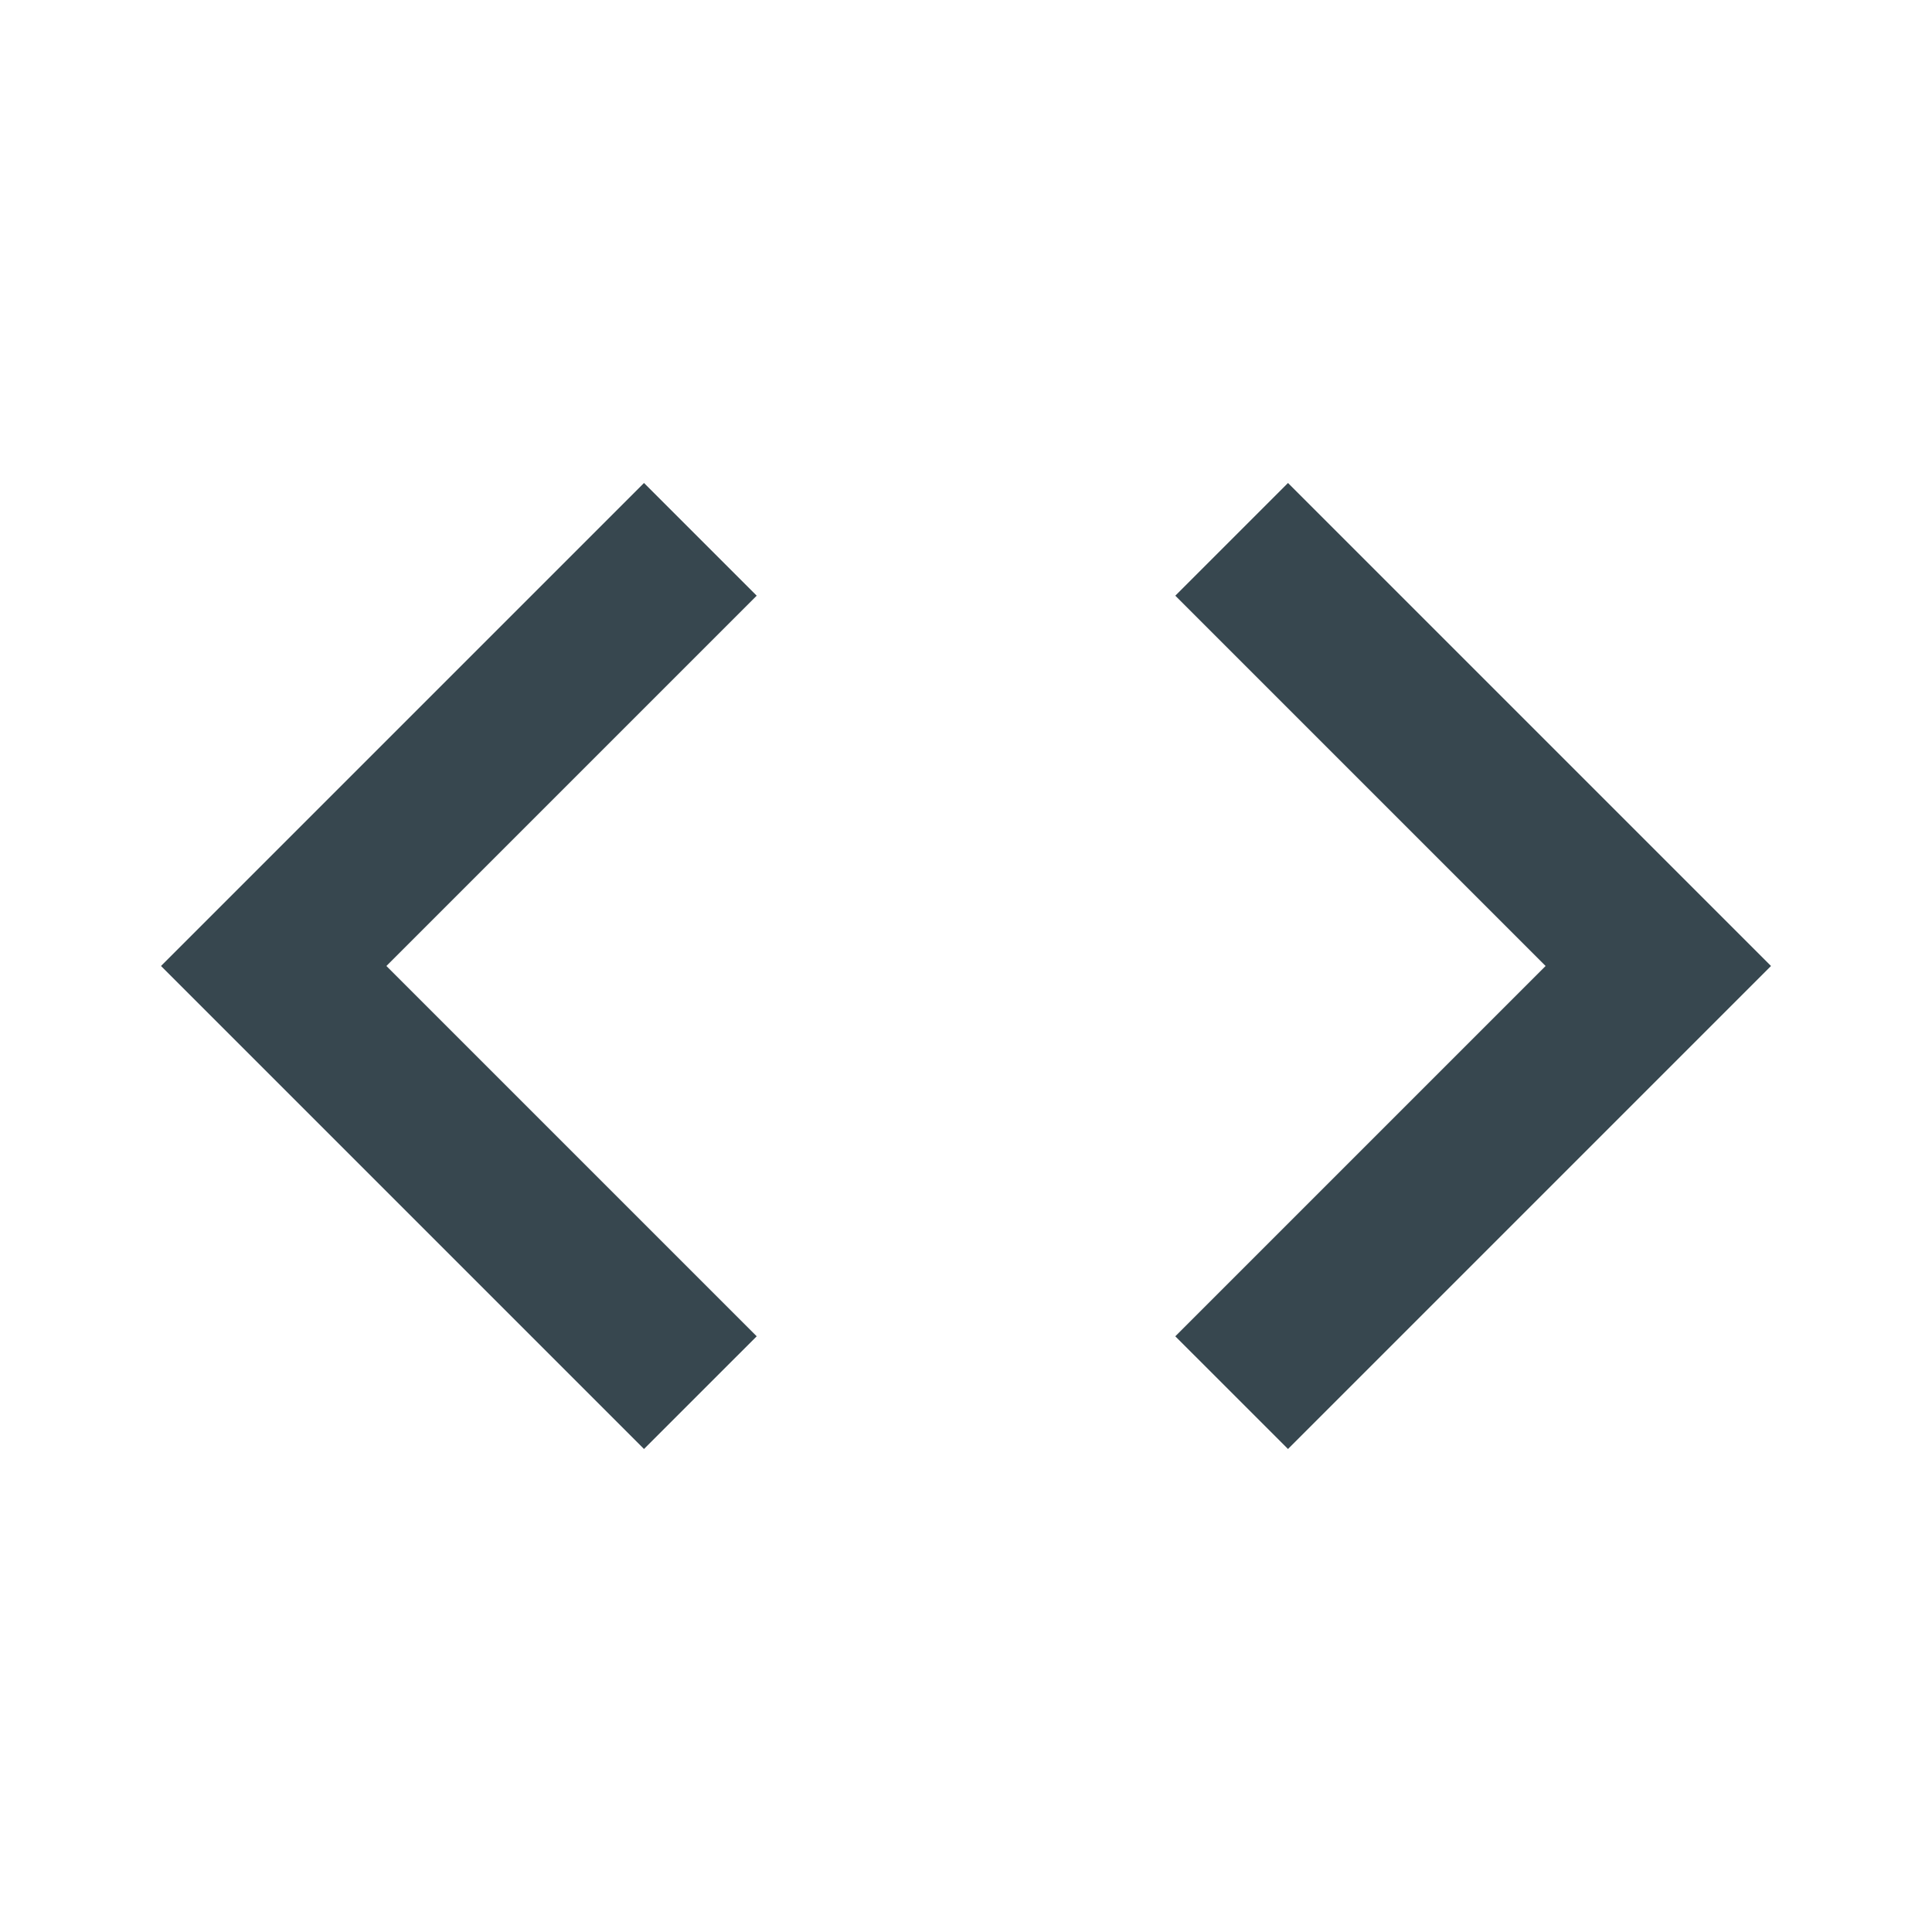
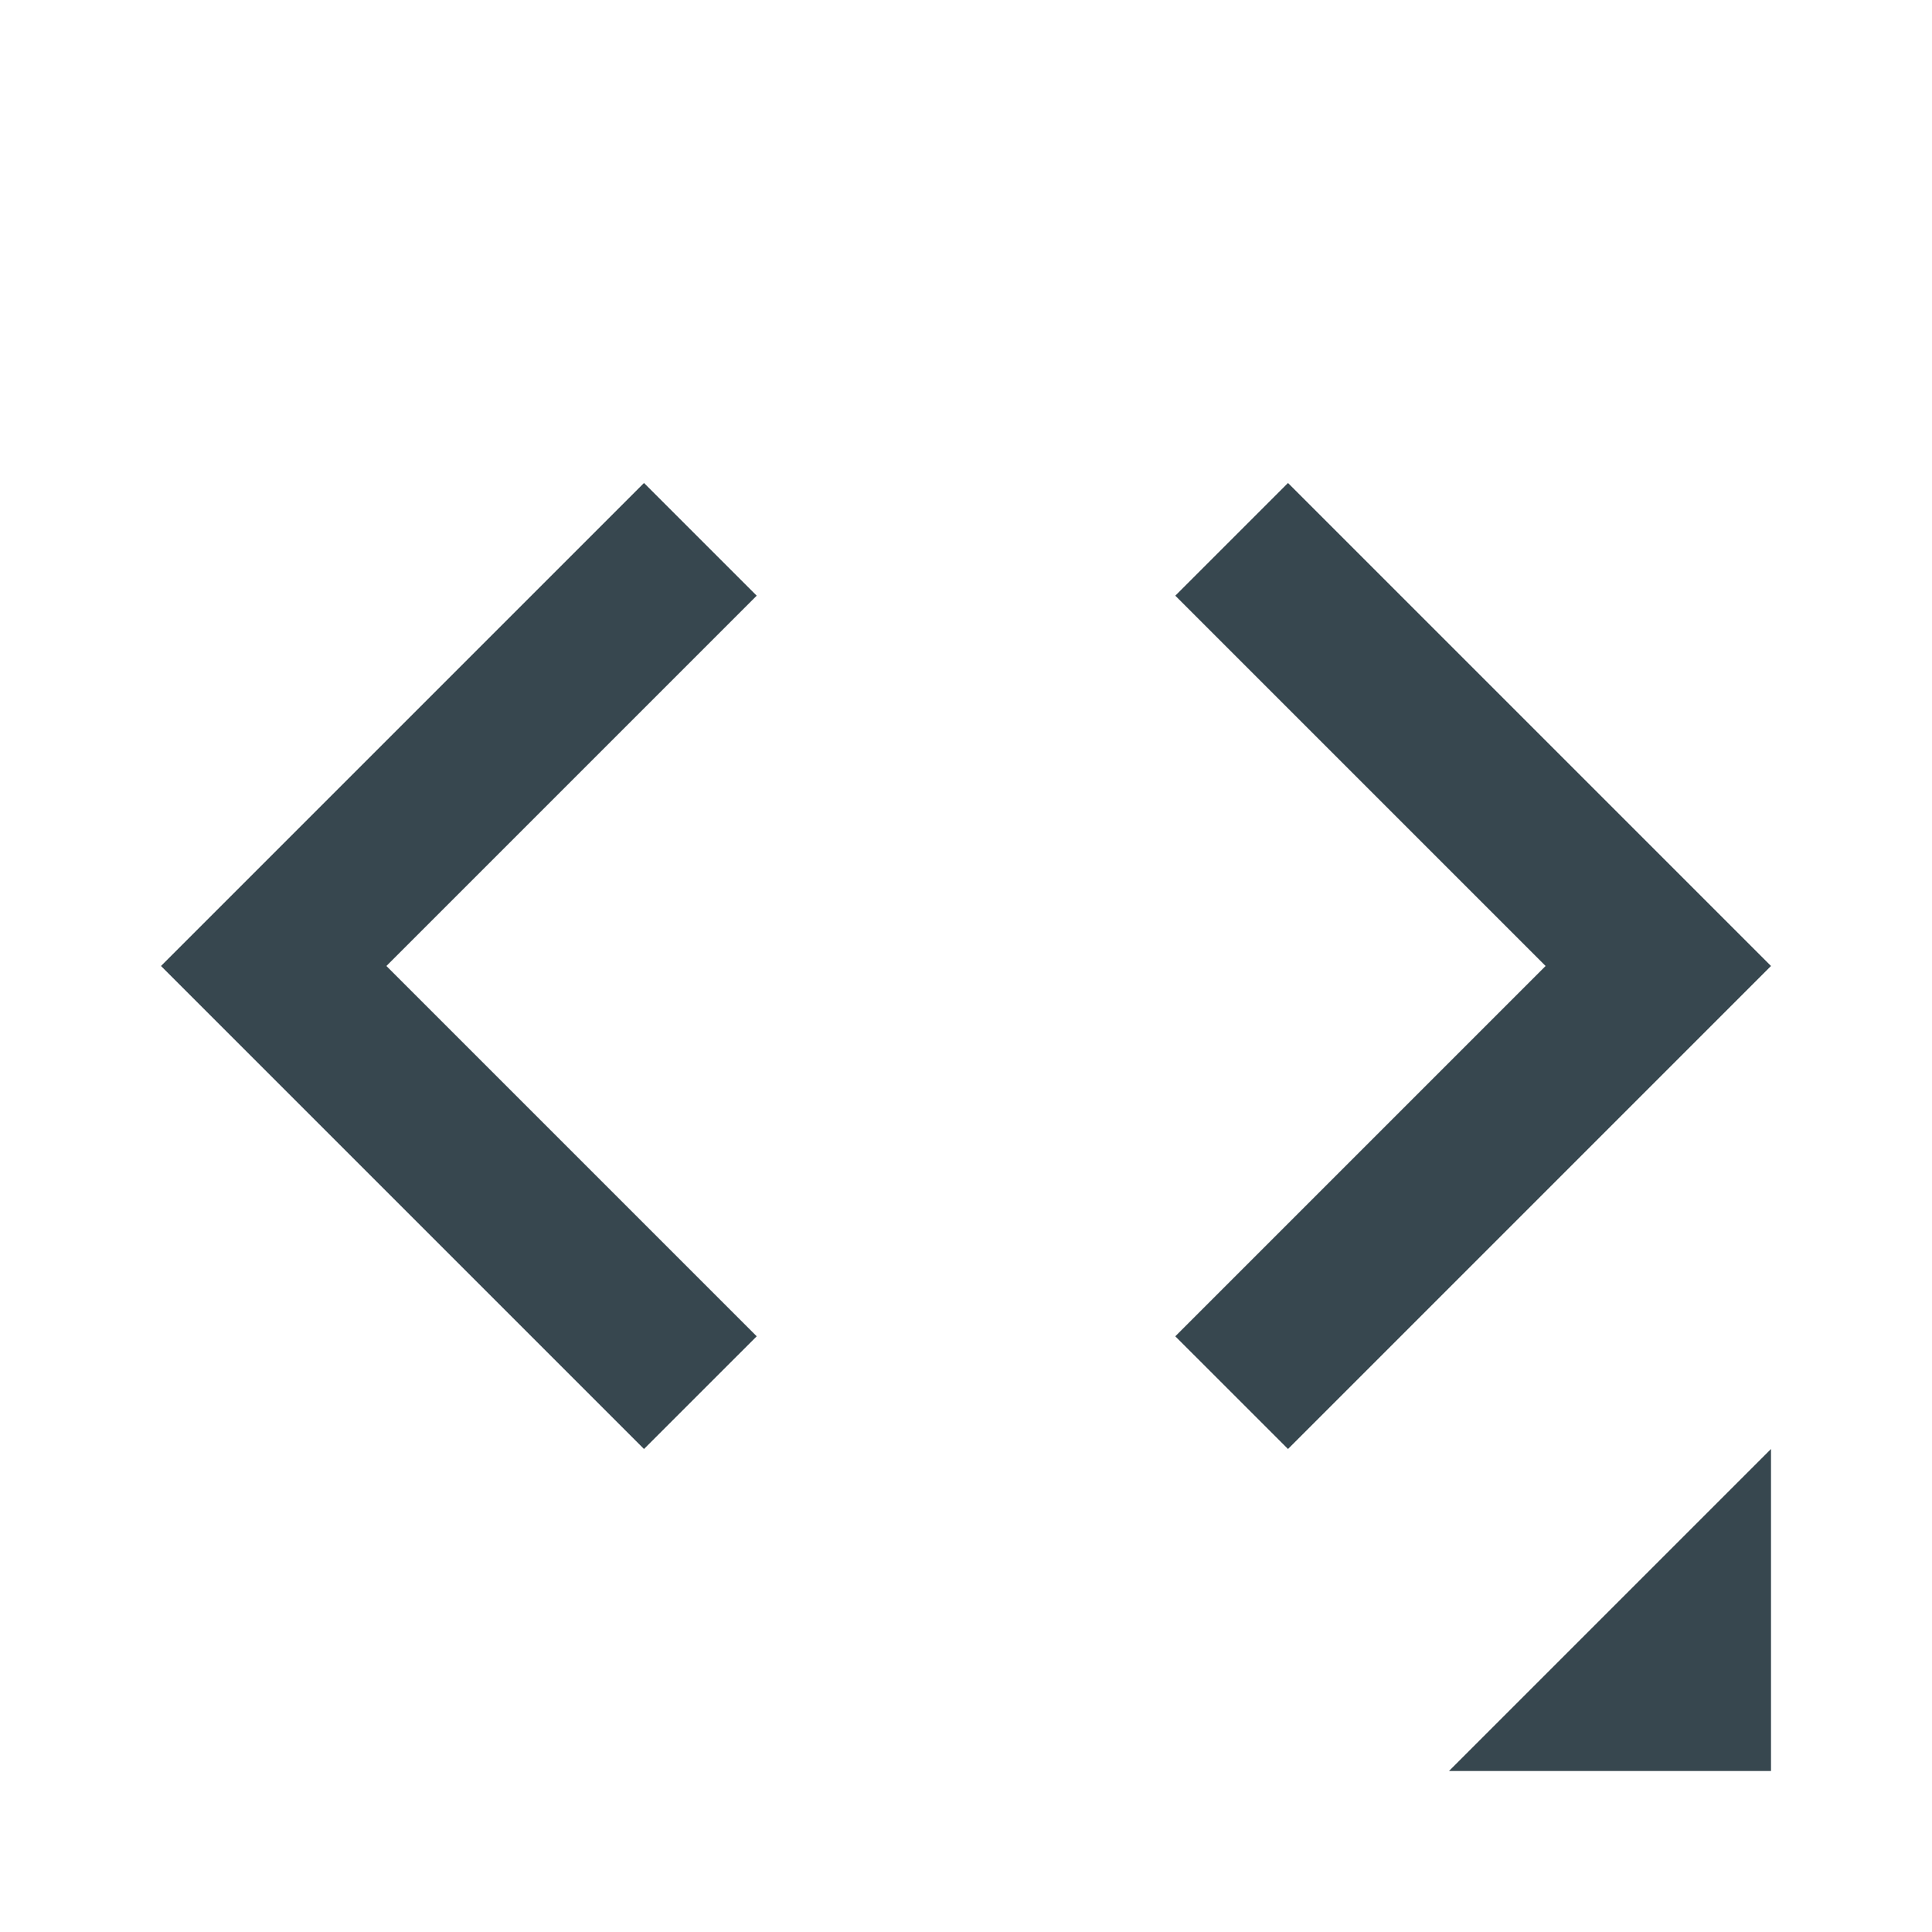
<svg xmlns="http://www.w3.org/2000/svg" viewBox="0 0 24 24">
  <path d="M14.6,16.6L19.2,12L14.6,7.4L16,6L22,12L16,18L14.6,16.6M9.4,16.6L4.8,12L9.4,7.4L8,6L2,12L8,18L9.4,16.6Z" style="fill:#37474F" />
+   <path d="M22,18l0,4l-4,0l4,-4Z" style="fill:#37474f;" />
</svg>
